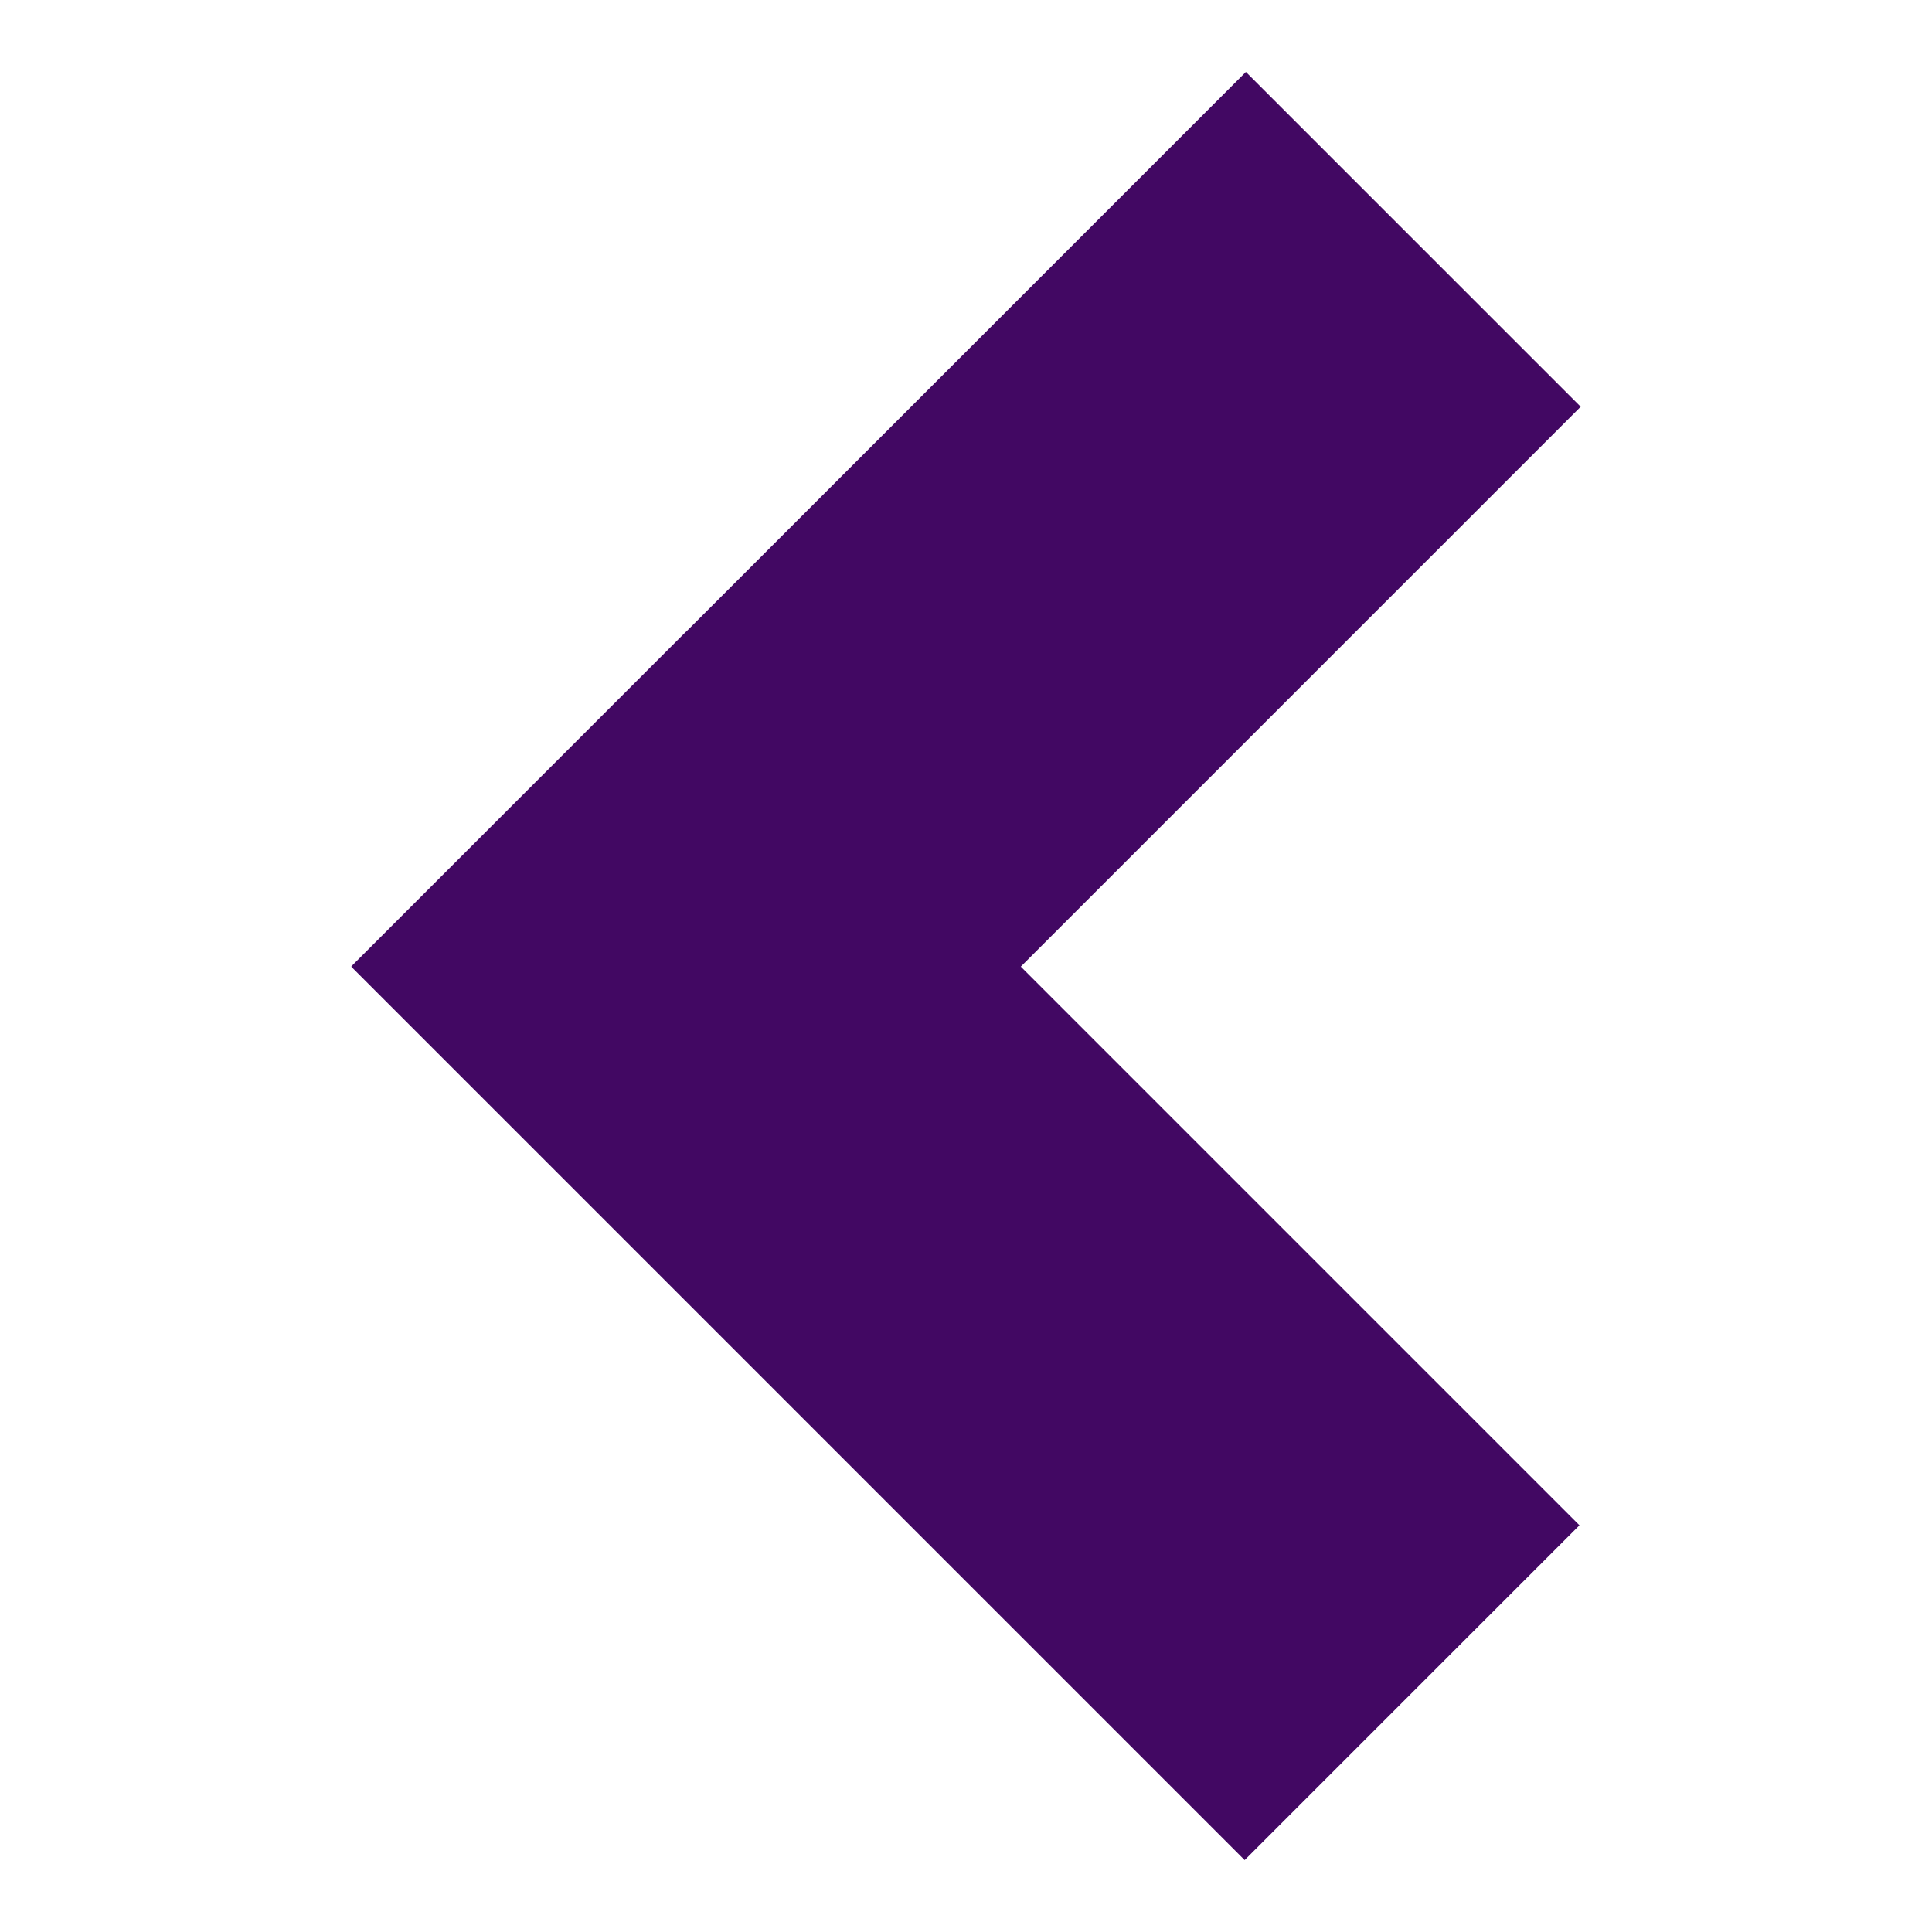
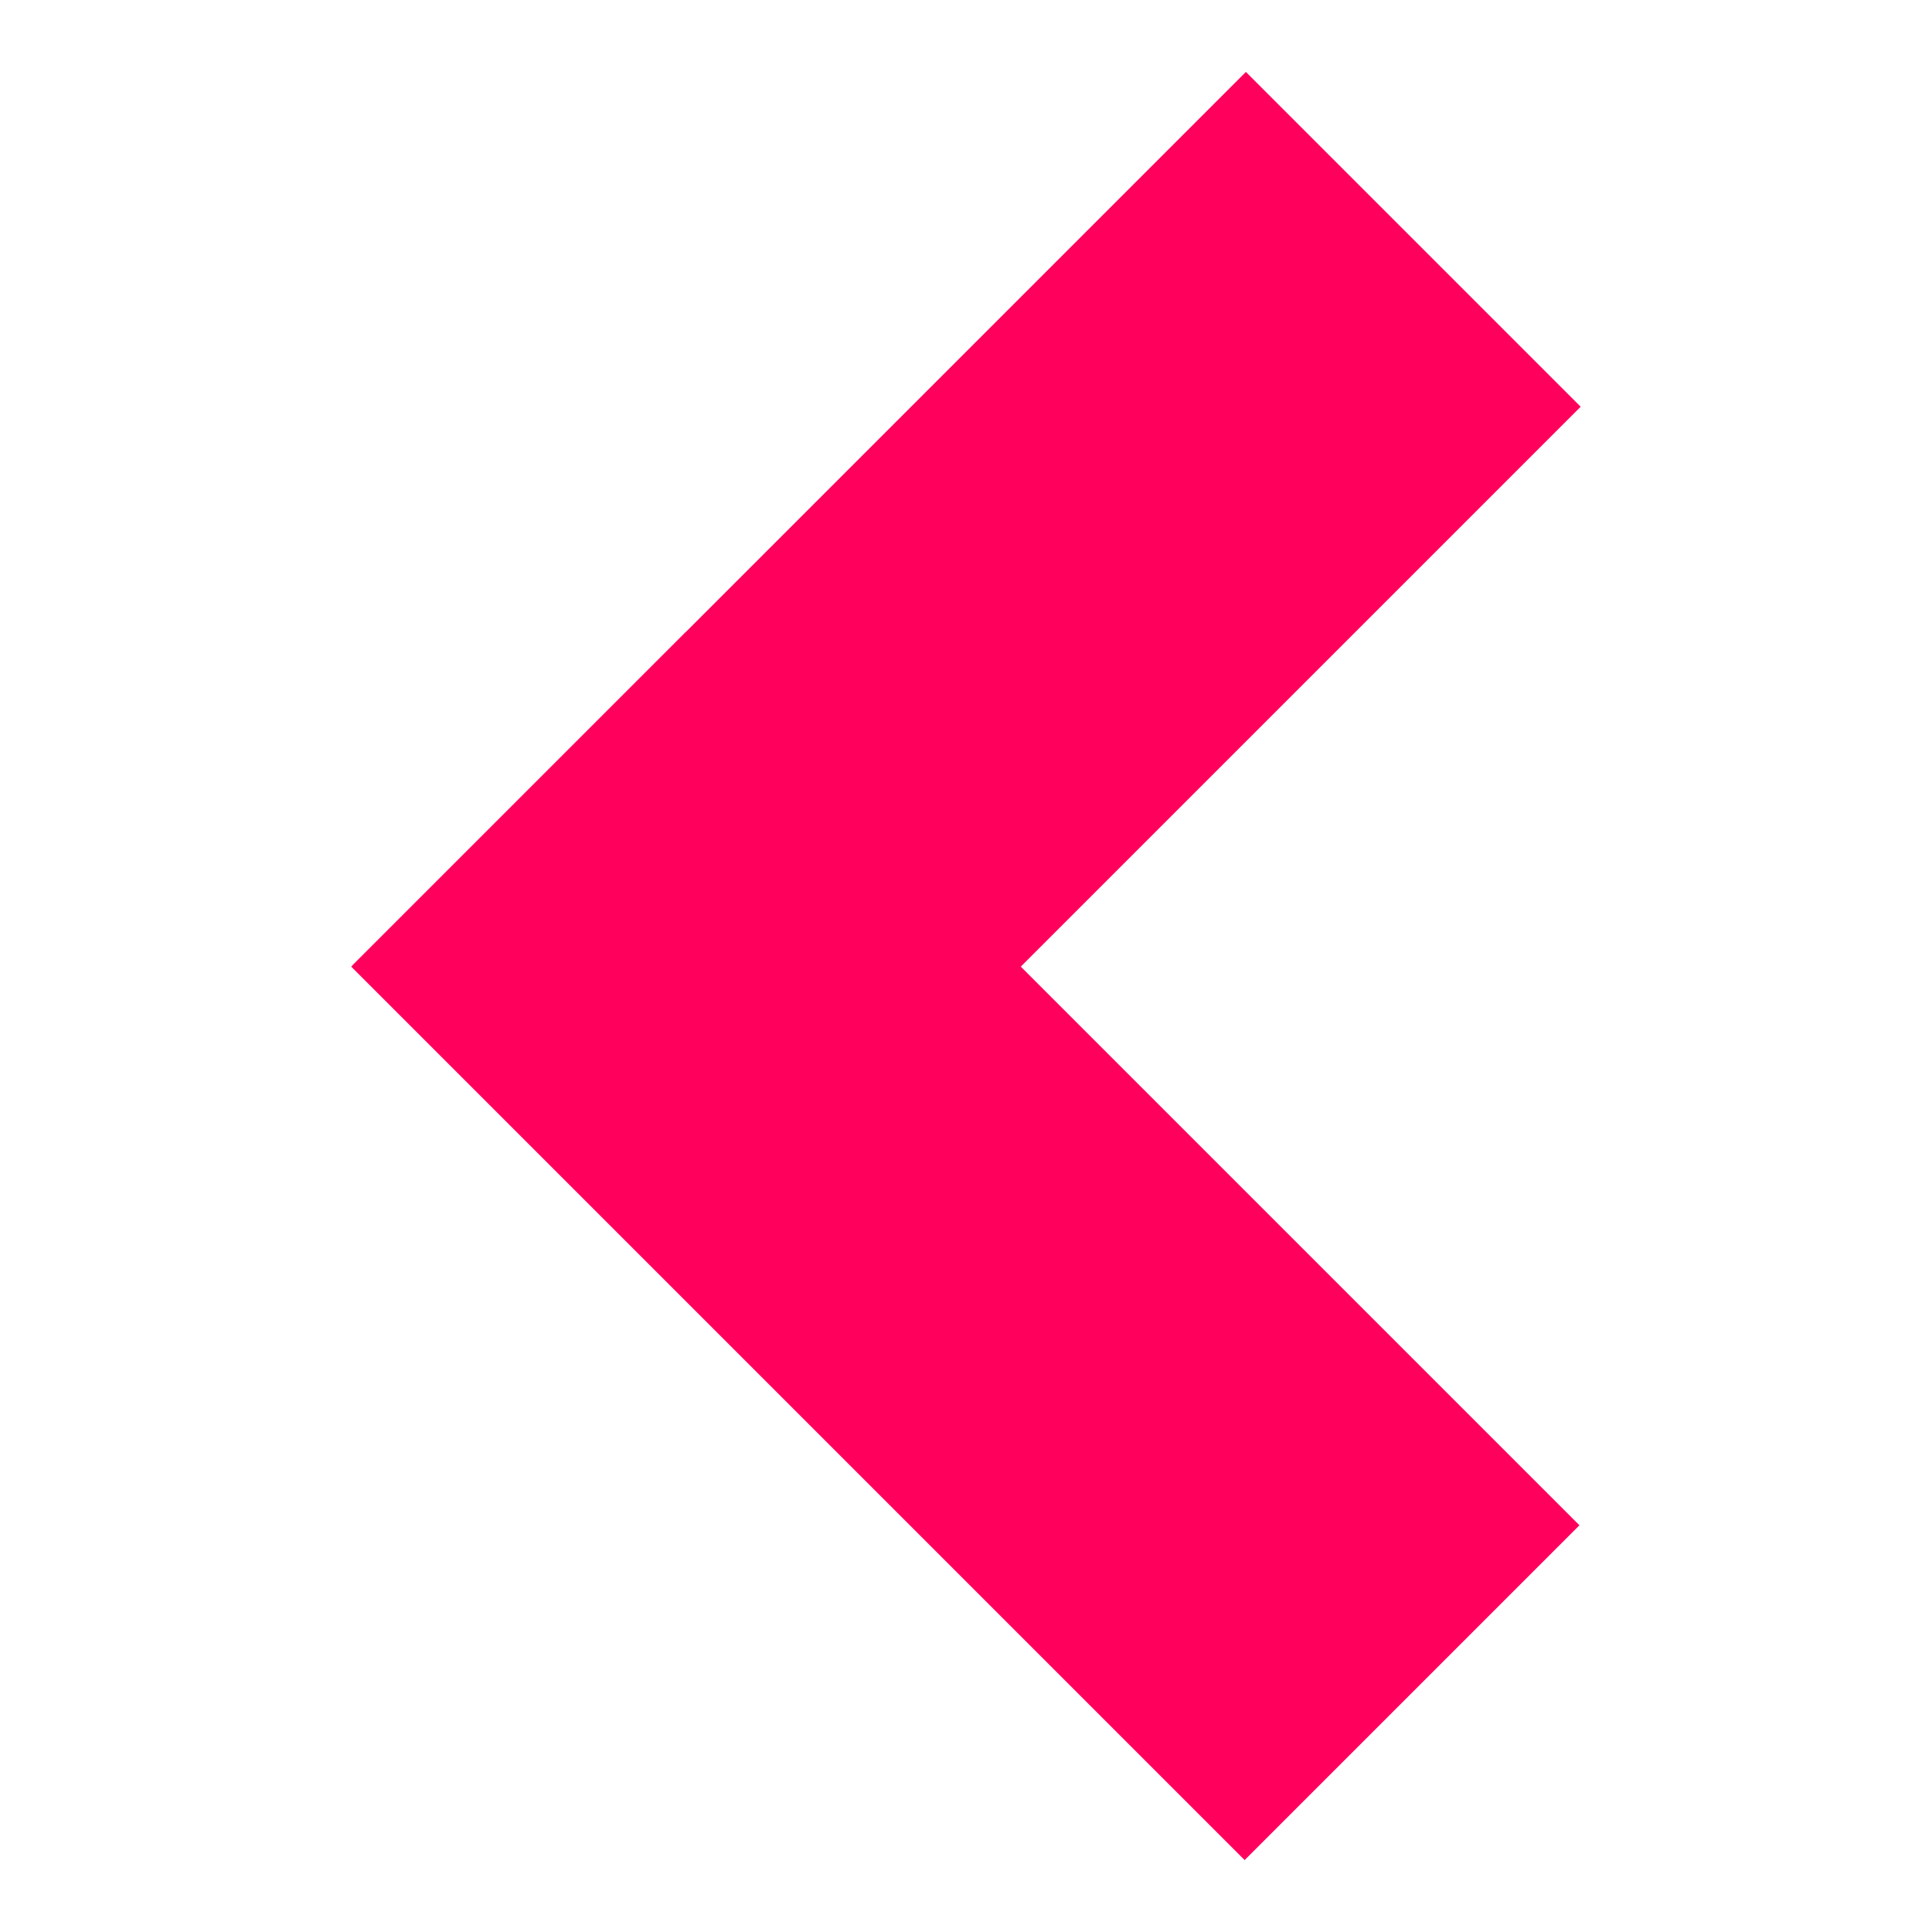
<svg xmlns="http://www.w3.org/2000/svg" version="1.1" id="Layer_2" x="0px" y="0px" width="21.875px" height="21.875px" viewBox="0 0 21.875 21.875" enable-background="new 0 0 21.875 21.875" xml:space="preserve">
  <g>
-     <rect x="3.791" y="5.087" transform="matrix(0.7071 -0.7071 0.7071 0.7071 -2.287 10.0139)" fill="#420863" width="14.306" height="5.361" />
-     <rect x="3.778" y="11.427" transform="matrix(0.7071 0.7071 -0.7071 0.7071 13.1761 -3.5973)" fill="#420863" width="14.306" height="5.361" />
+     <rect x="3.791" y="5.087" transform="matrix(0.7071 -0.7071 0.7071 0.7071 -2.287 10.0139)" fill="#FF005D" width="14.306" height="5.361" />
+     <rect x="3.778" y="11.427" transform="matrix(0.7071 0.7071 -0.7071 0.7071 13.1761 -3.5973)" fill="#FF005D" width="14.306" height="5.361" />
  </g>
</svg>
